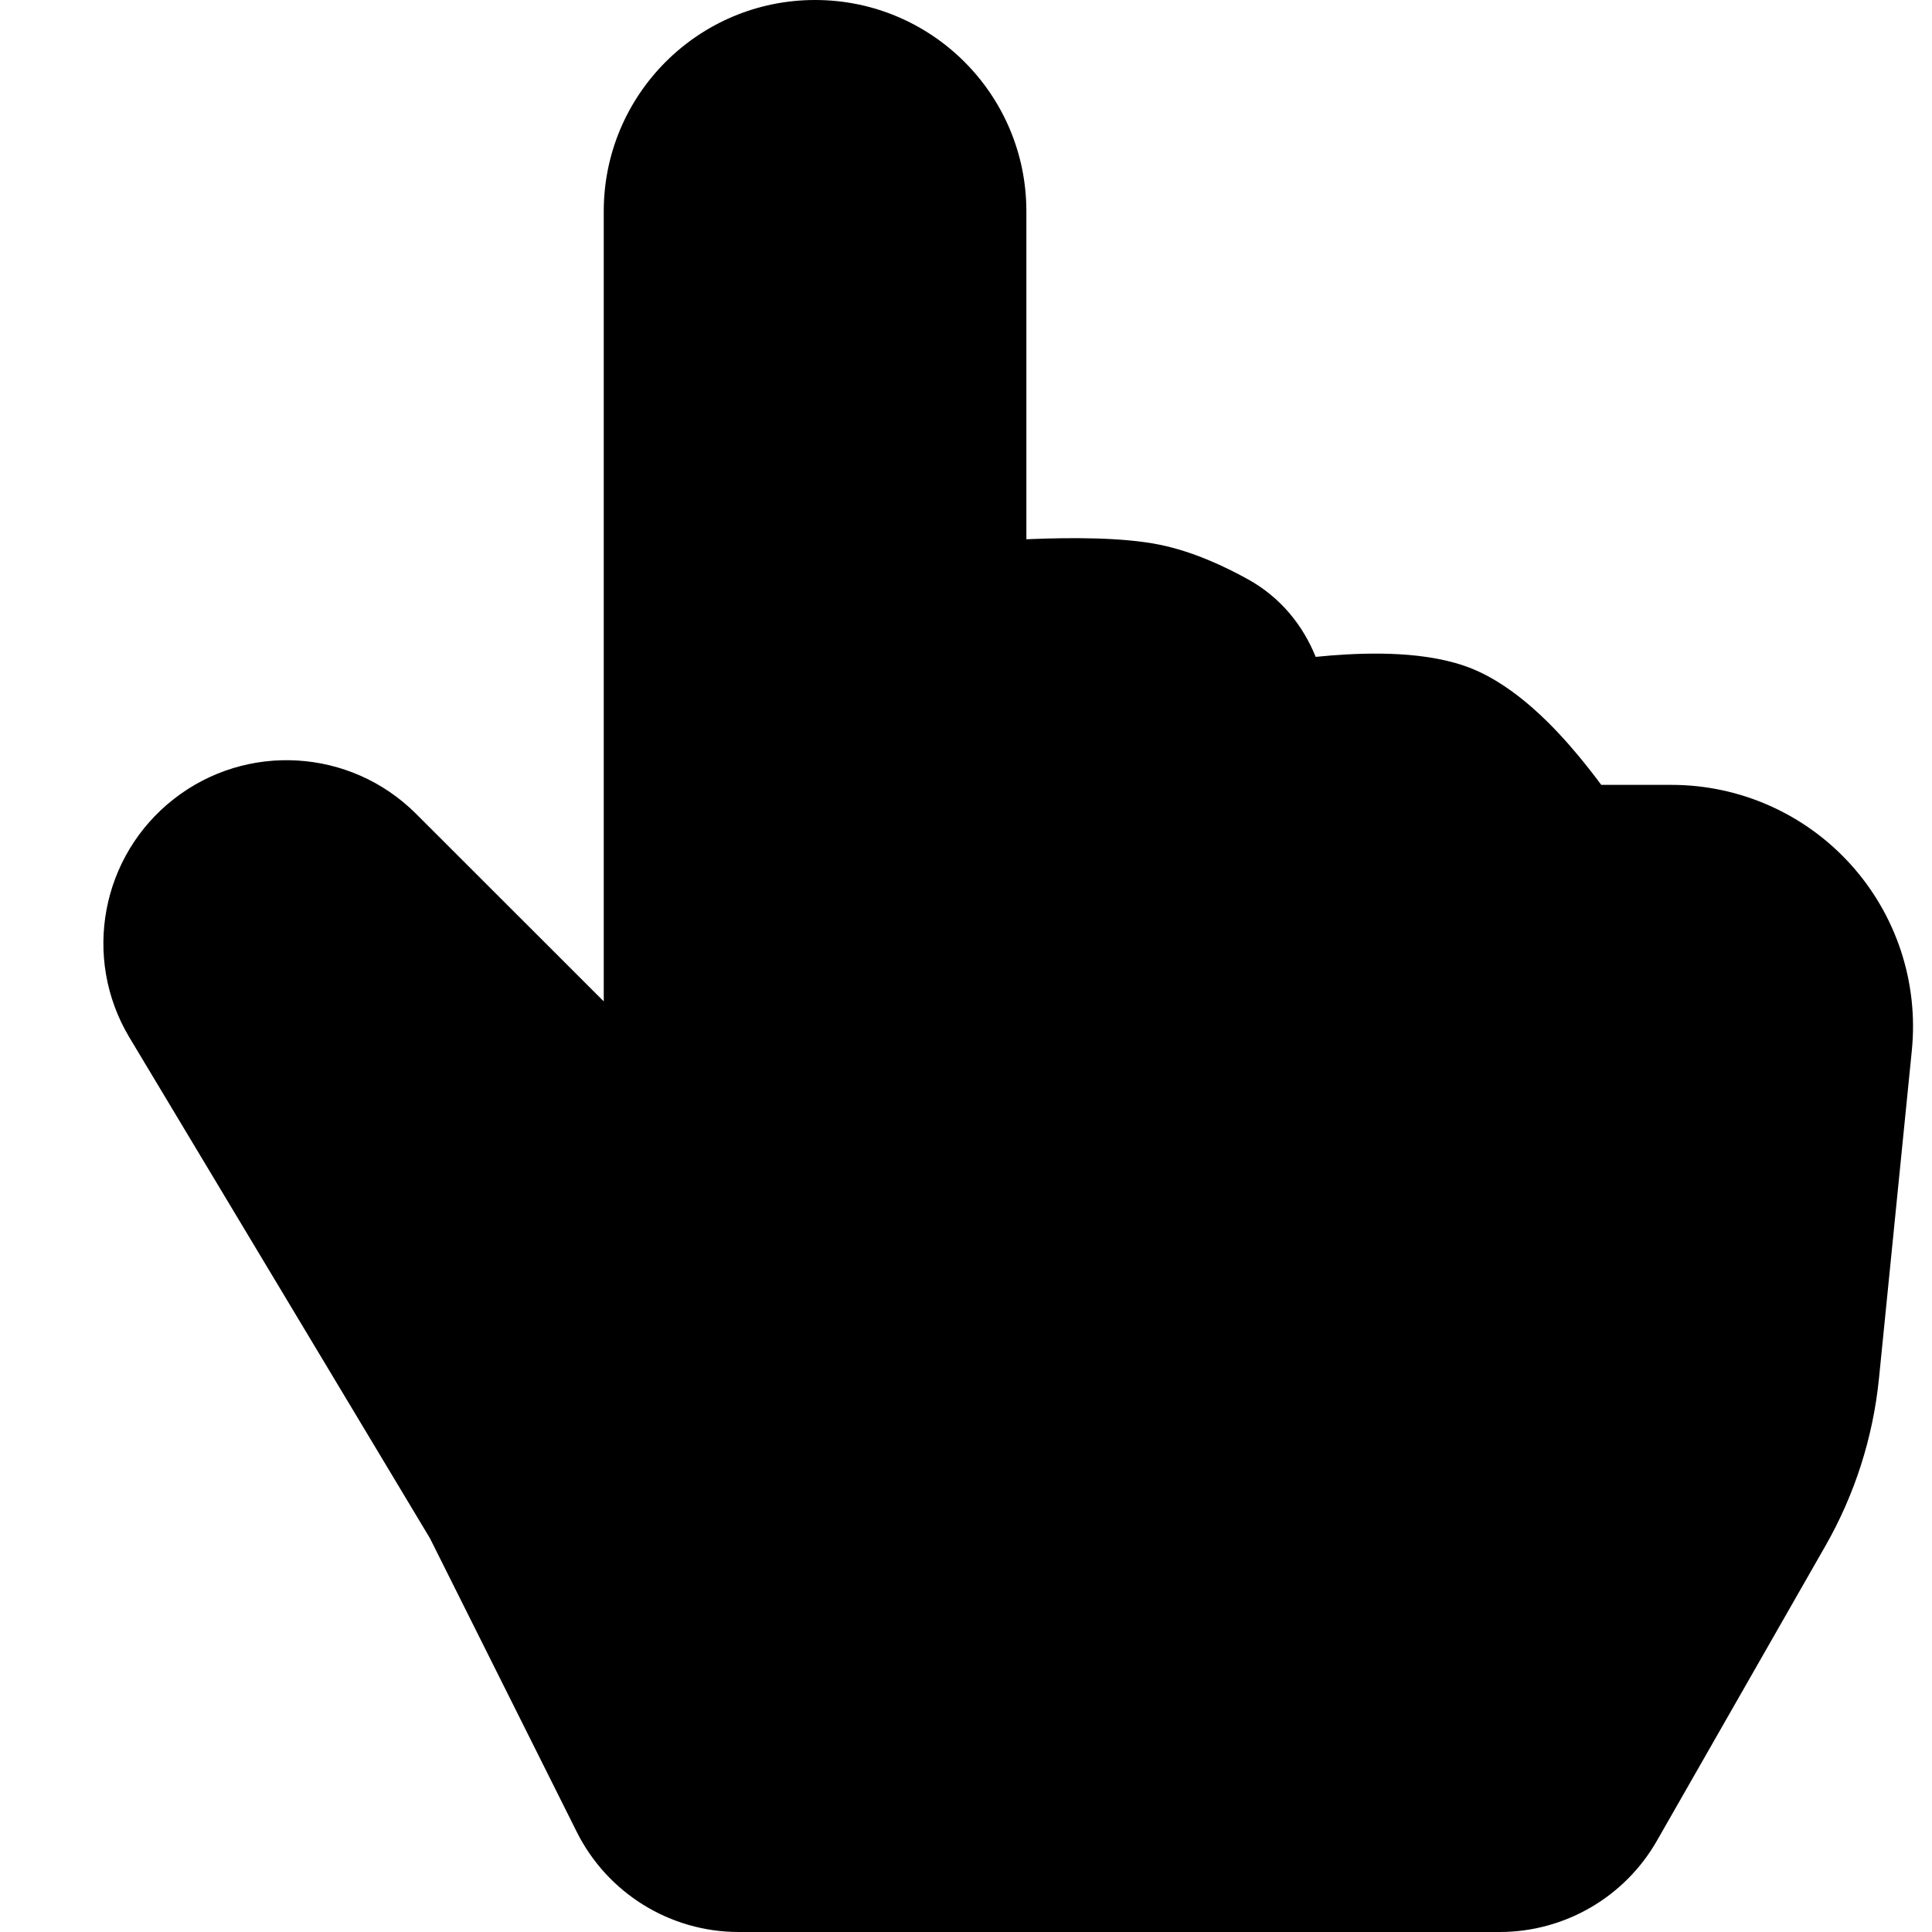
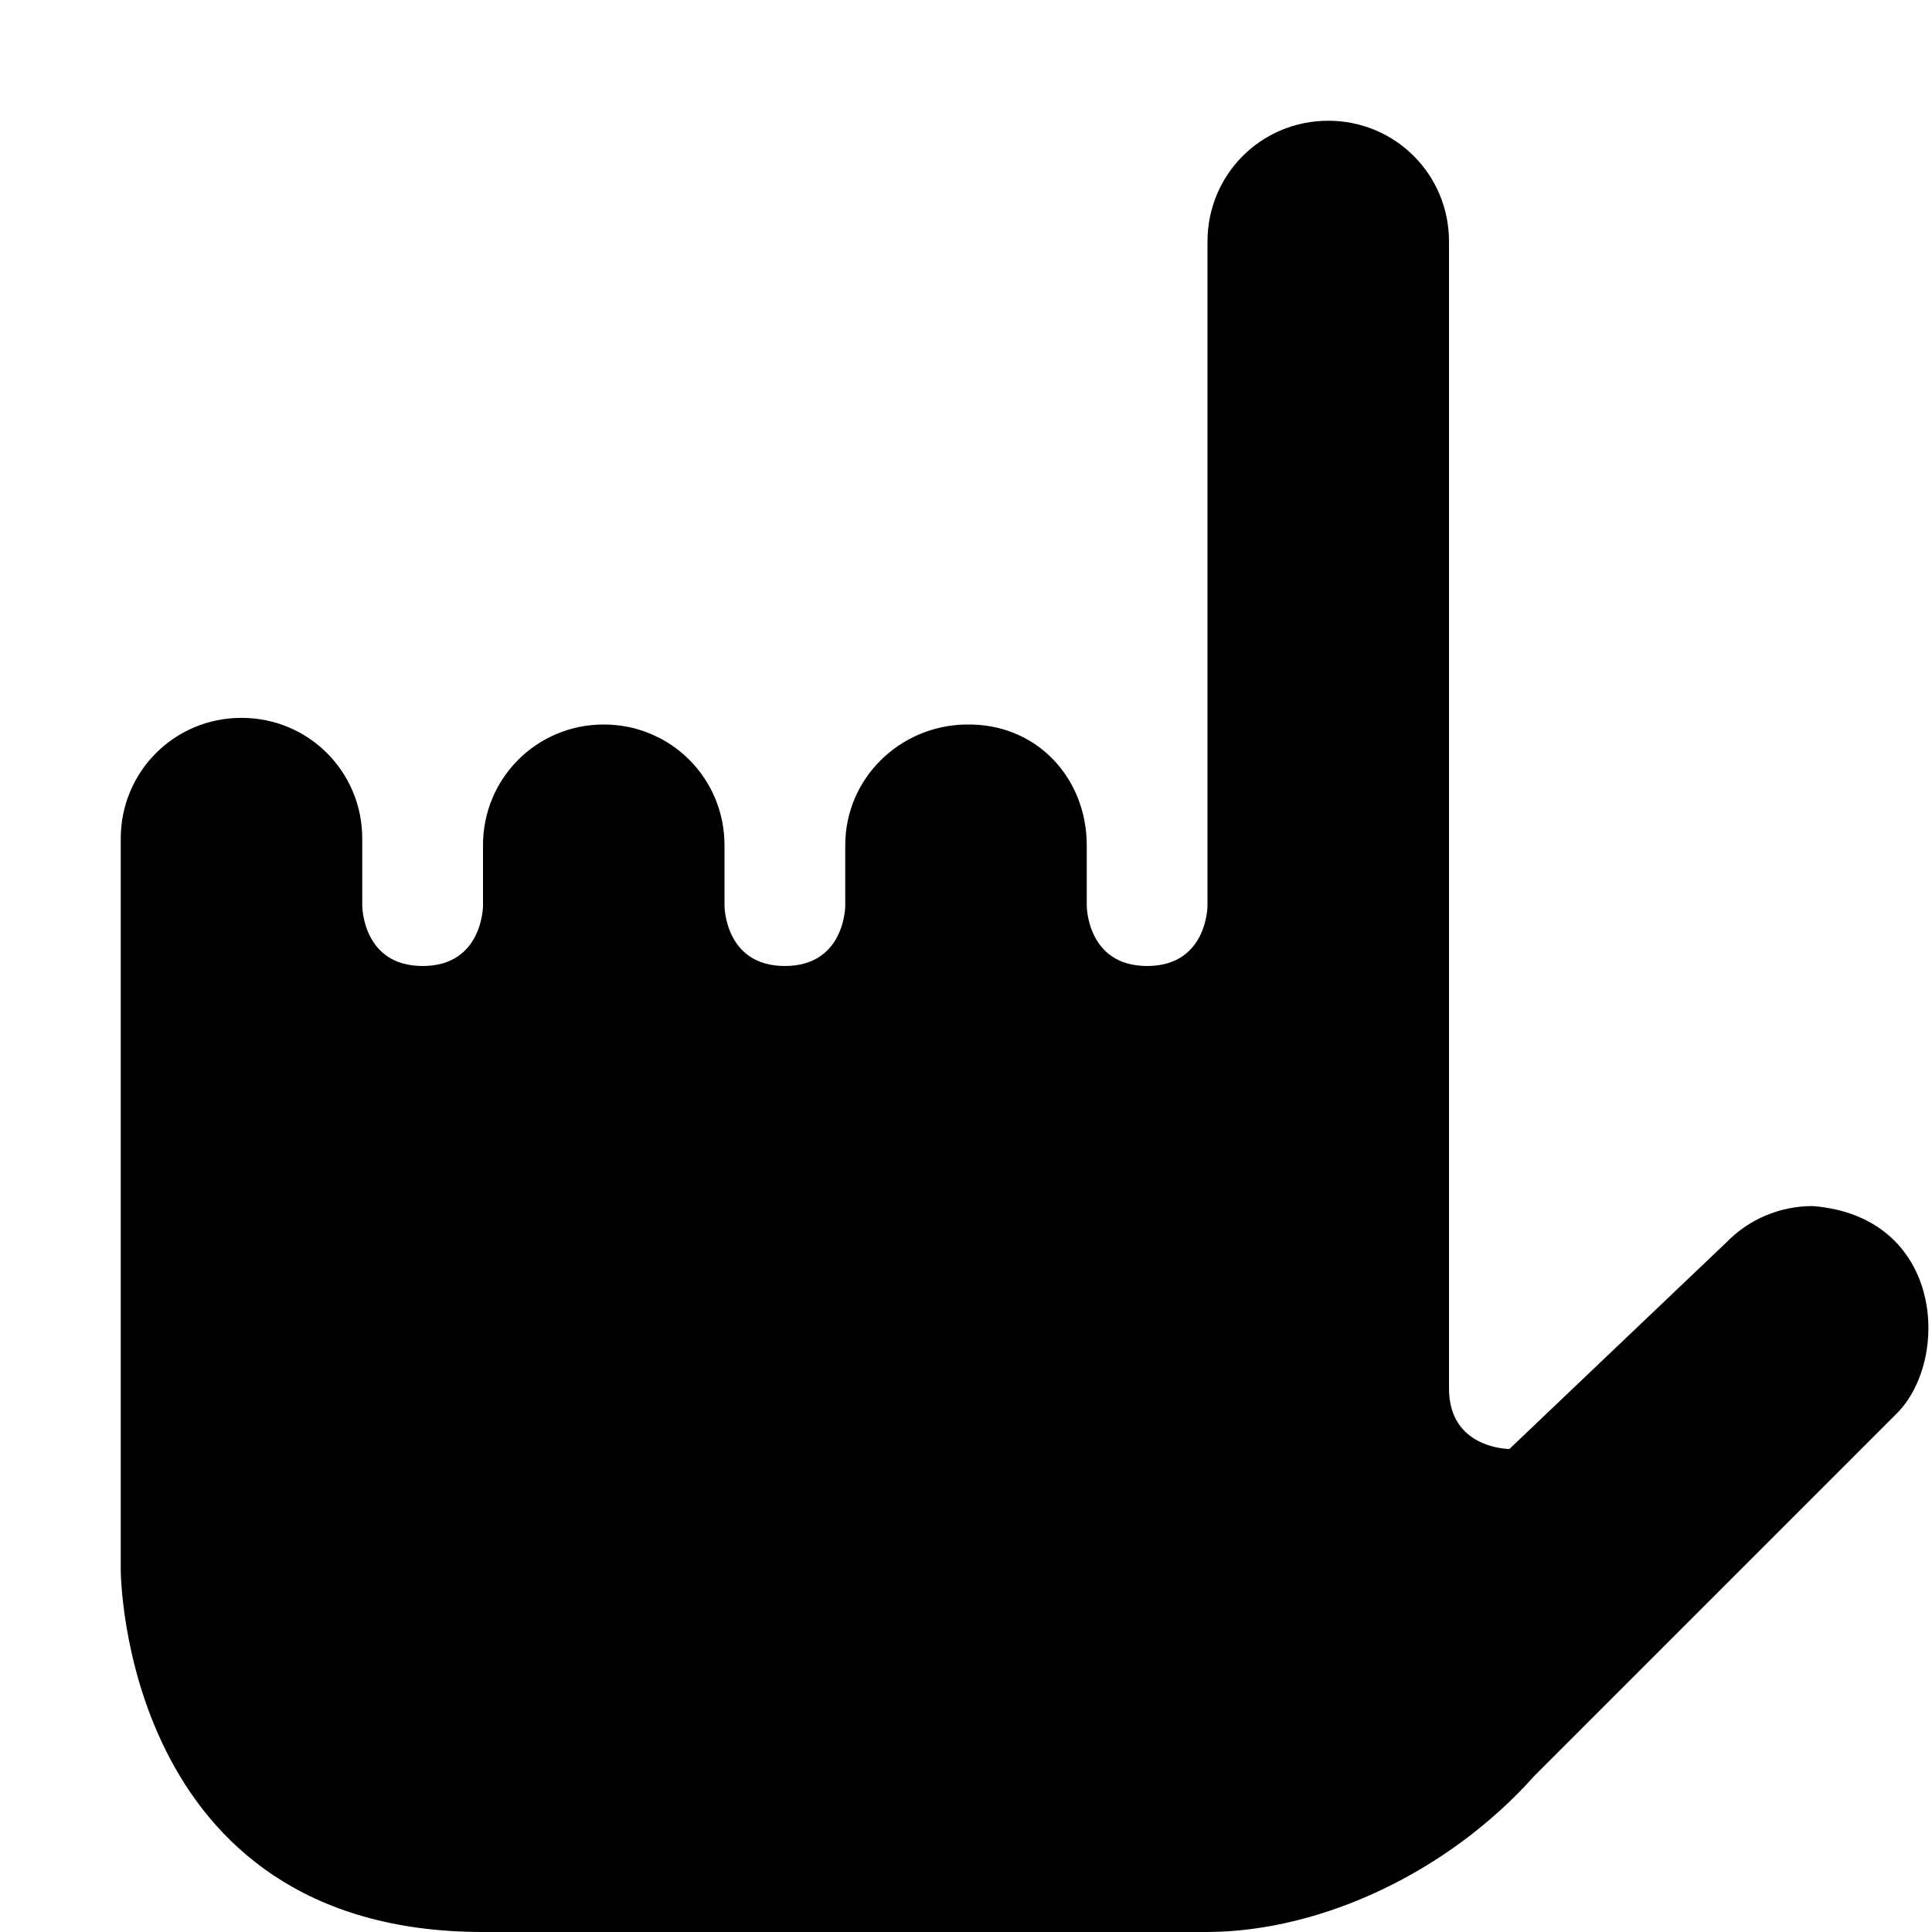
- <svg xmlns="http://www.w3.org/2000/svg" width="16" height="16" fill="#000000" class="bi bi-hand-index-thumb-fill" viewBox="0 0 16 16">
-   <path d="M8.5 1.75v2.716l.048-.002c.311-.012.74-.016 1.05.046.28.056.543.18.738.288.274.152.456.385.56.642l.132-.012c.312-.024.794-.038 1.158.108.37.148.689.487.88.716.075.09.141.175.195.248h.582a2 2 0 0 1 1.99 2.199l-.272 2.715a3.5 3.5 0 0 1-.444 1.389l-1.395 2.441A1.5 1.5 0 0 1 12.42 16H6.118a1.5 1.5 0 0 1-1.342-.83l-1.215-2.43L1.07 8.589a1.517 1.517 0 0 1 2.373-1.852L5 8.293V1.75a1.75 1.75 0 0 1 3.5 0z" />
+ <svg xmlns="http://www.w3.org/2000/svg" height="16px" viewBox="0 0 16 16" width="16px">
+   <path d="m 9 7 v 0.5 s 0 0.5 0.5 0.5 s 0.5 -0.5 0.5 -0.5 v -5.5 c 0 -0.555 0.445 -1 1 -1 s 1 0.445 1 1 v 9.5 c 0 0.5 0.5 0.5 0.5 0.5 l 1.793 -1.707 c 0.188 -0.195 0.445 -0.305 0.719 -0.305 c 1.082 0.086 1.145 1.27 0.695 1.719 l -3 3 c -0.707 0.793 -1.758 1.289 -2.707 1.293 h -6 c -3 0 -3 -3 -3 -3 v -6.055 c 0 -0.555 0.445 -1 1 -1 s 1 0.445 1 1 v 0.555 s 0 0.5 0.5 0.5 s 0.5 -0.5 0.5 -0.5 v -0.5 c 0 -0.555 0.445 -1 1 -1 s 1 0.445 1 1 v 0.5 s 0 0.5 0.5 0.5 s 0.5 -0.5 0.5 -0.5 v -0.5 c 0 -0.555 0.453 -0.992 1 -1 c 0.586 -0.012 1 0.445 1 1 z m 0 0" fill="#000000" />
</svg>
